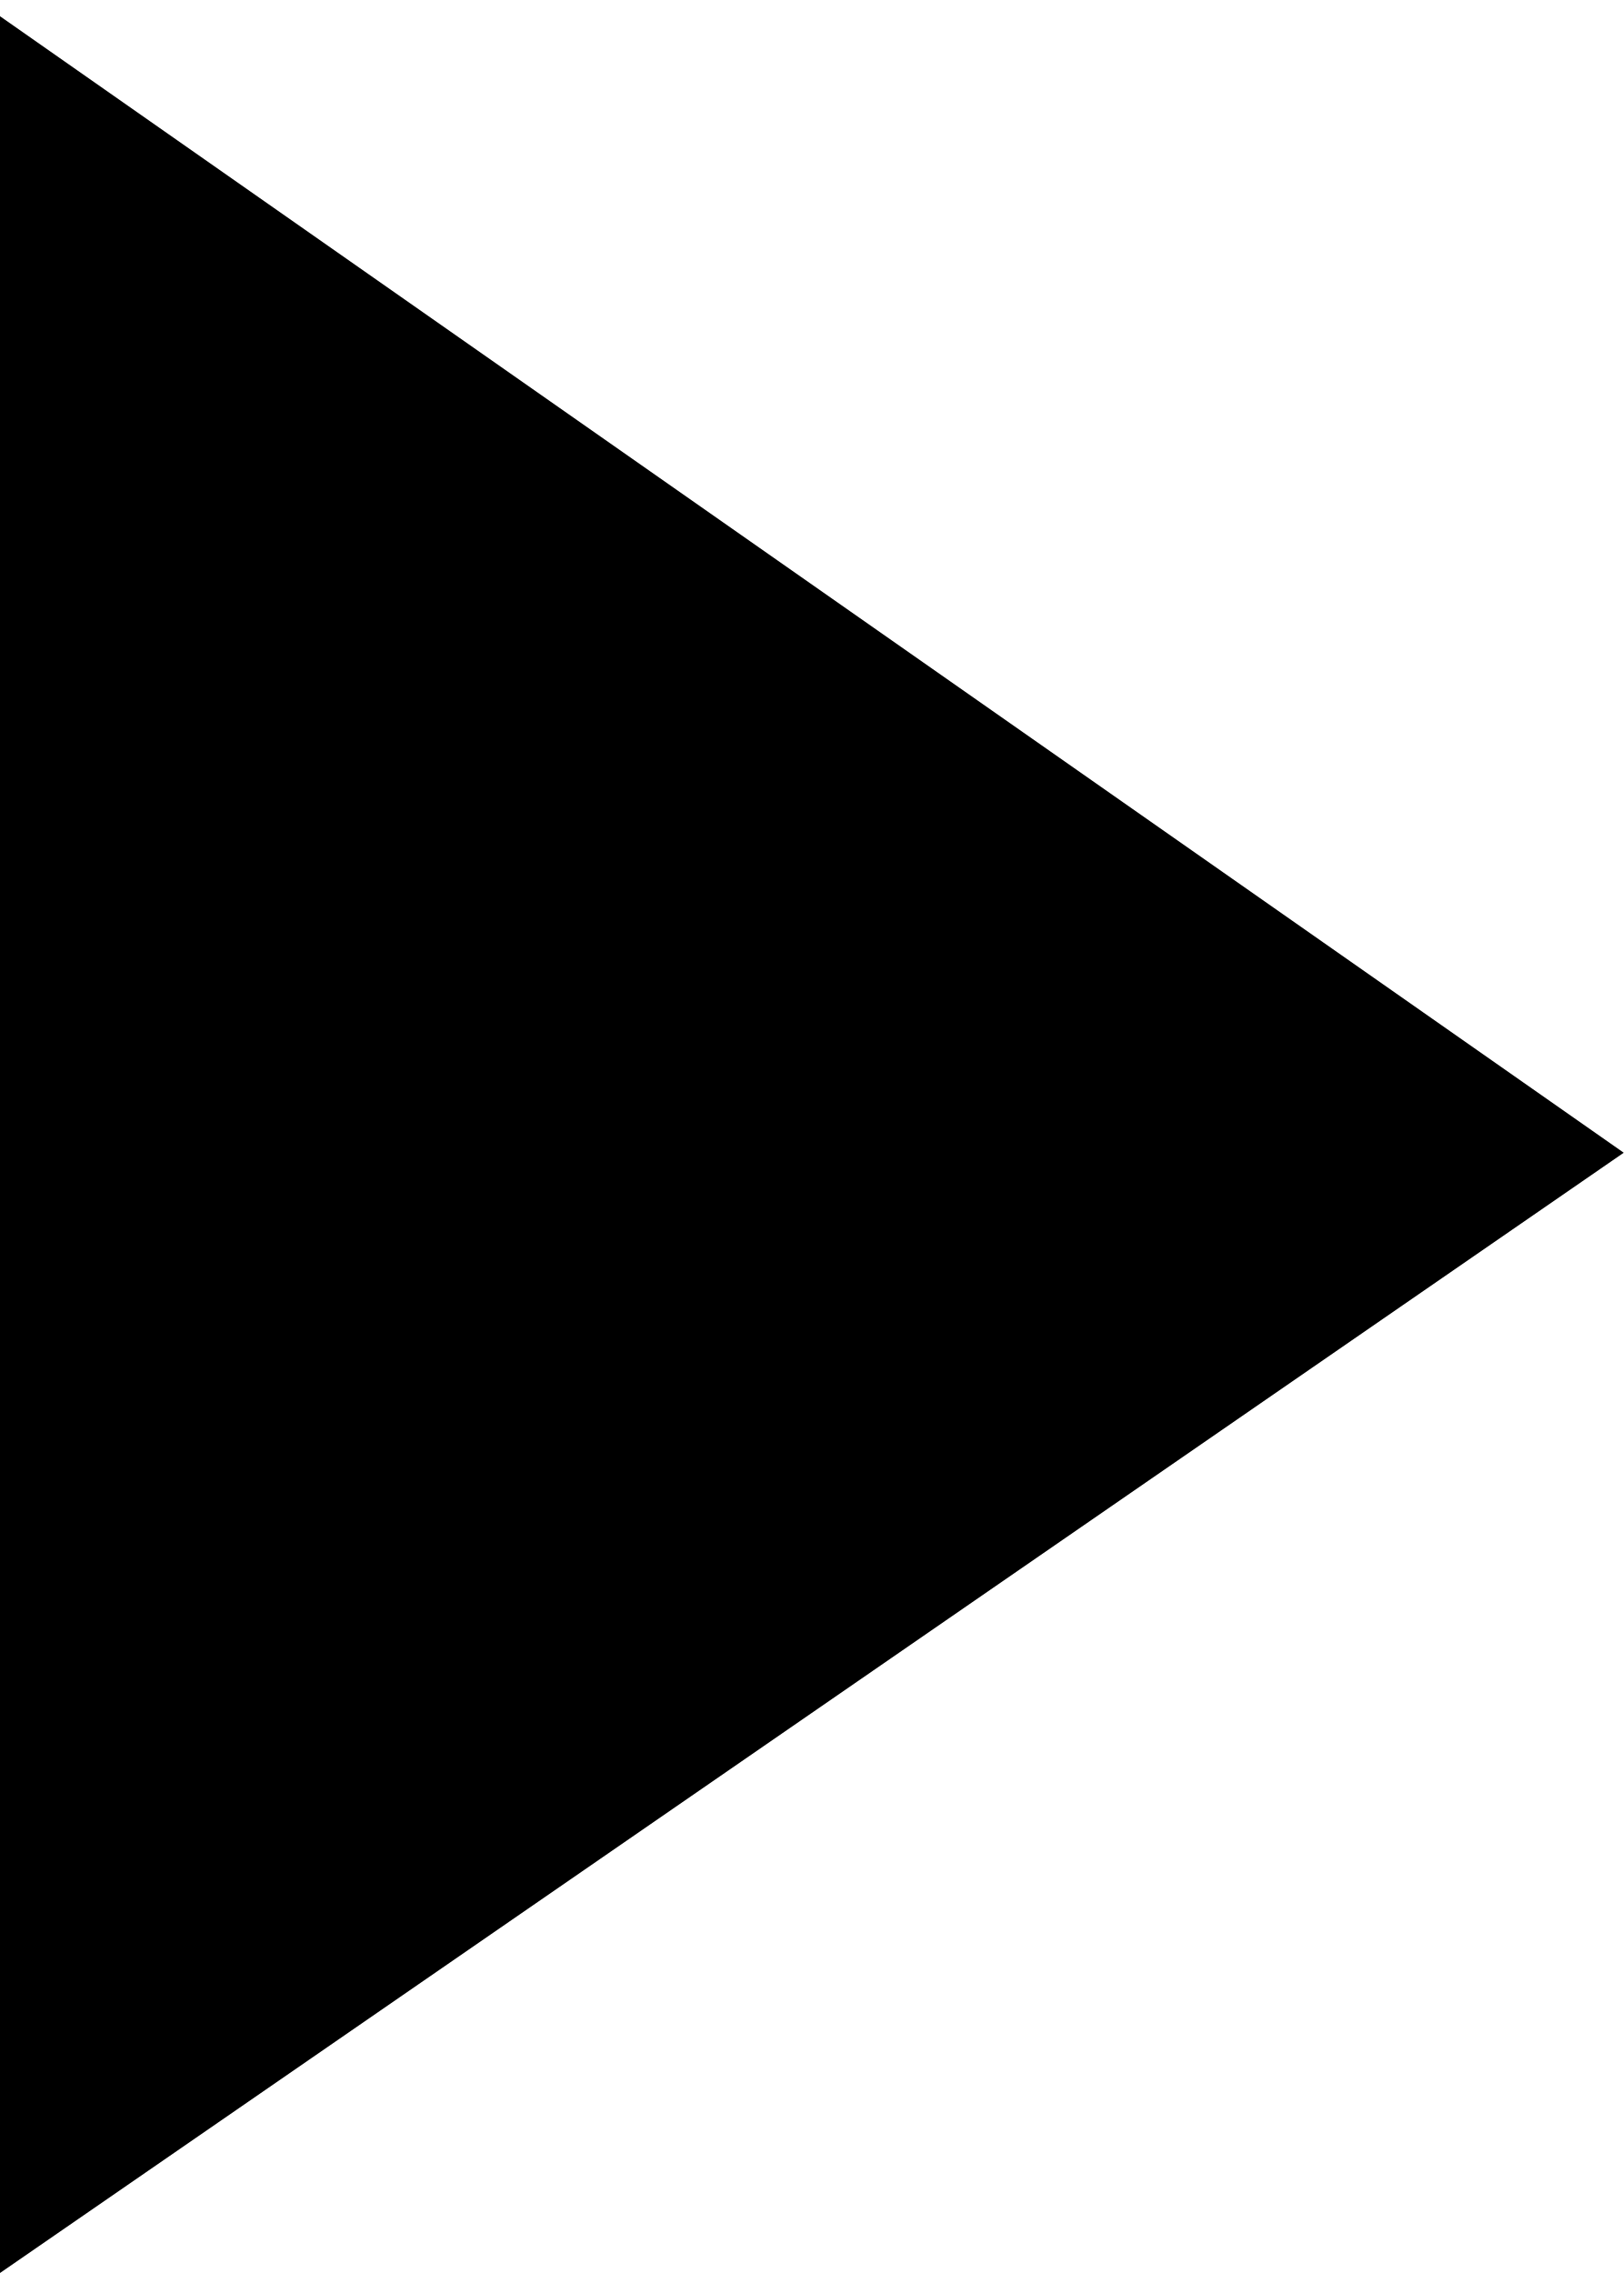
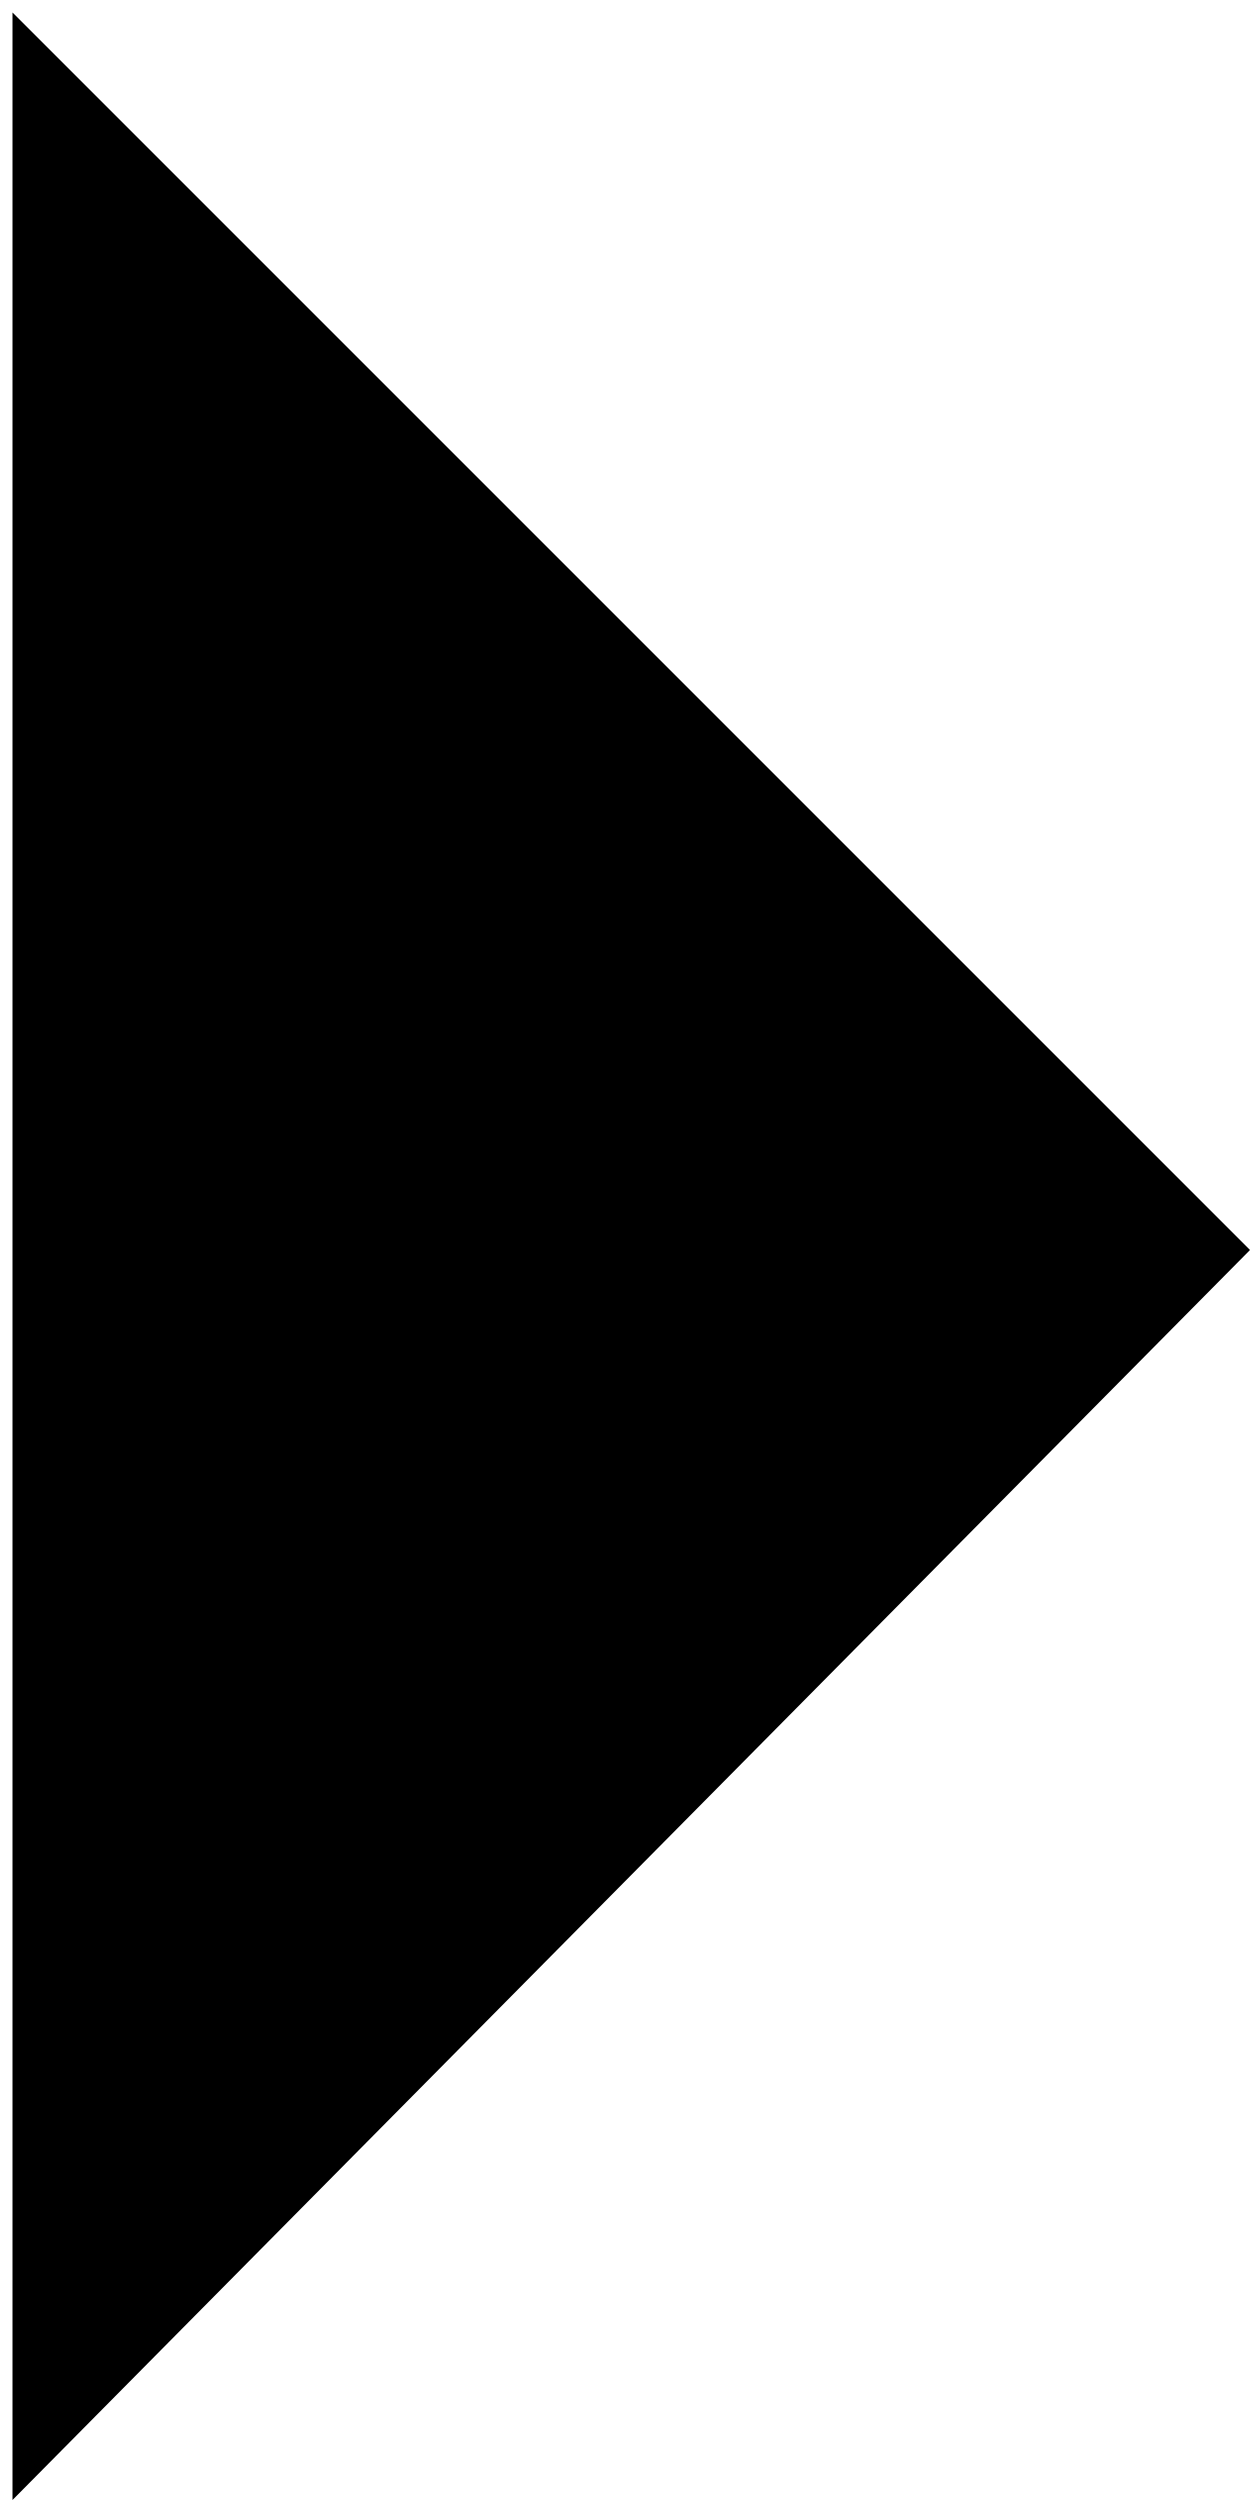
- <svg xmlns="http://www.w3.org/2000/svg" version="1.1" id="Layer_1" x="0px" y="0px" viewBox="0 0 10 14" style="enable-background: new 0 0 10 14;" xml:space="preserve">
-   <polygon points="0,14 0,0.1 10,7.1 " />
+ <svg xmlns="http://www.w3.org/2000/svg" version="1.1" id="Layer_1" x="0px" y="0px" viewBox="0 0 10 20" style="enable-background: new 0 0 10 14;" xml:space="preserve">
+   <polygon points="0.1,20 10,10 0.1,0.1" />
</svg>
